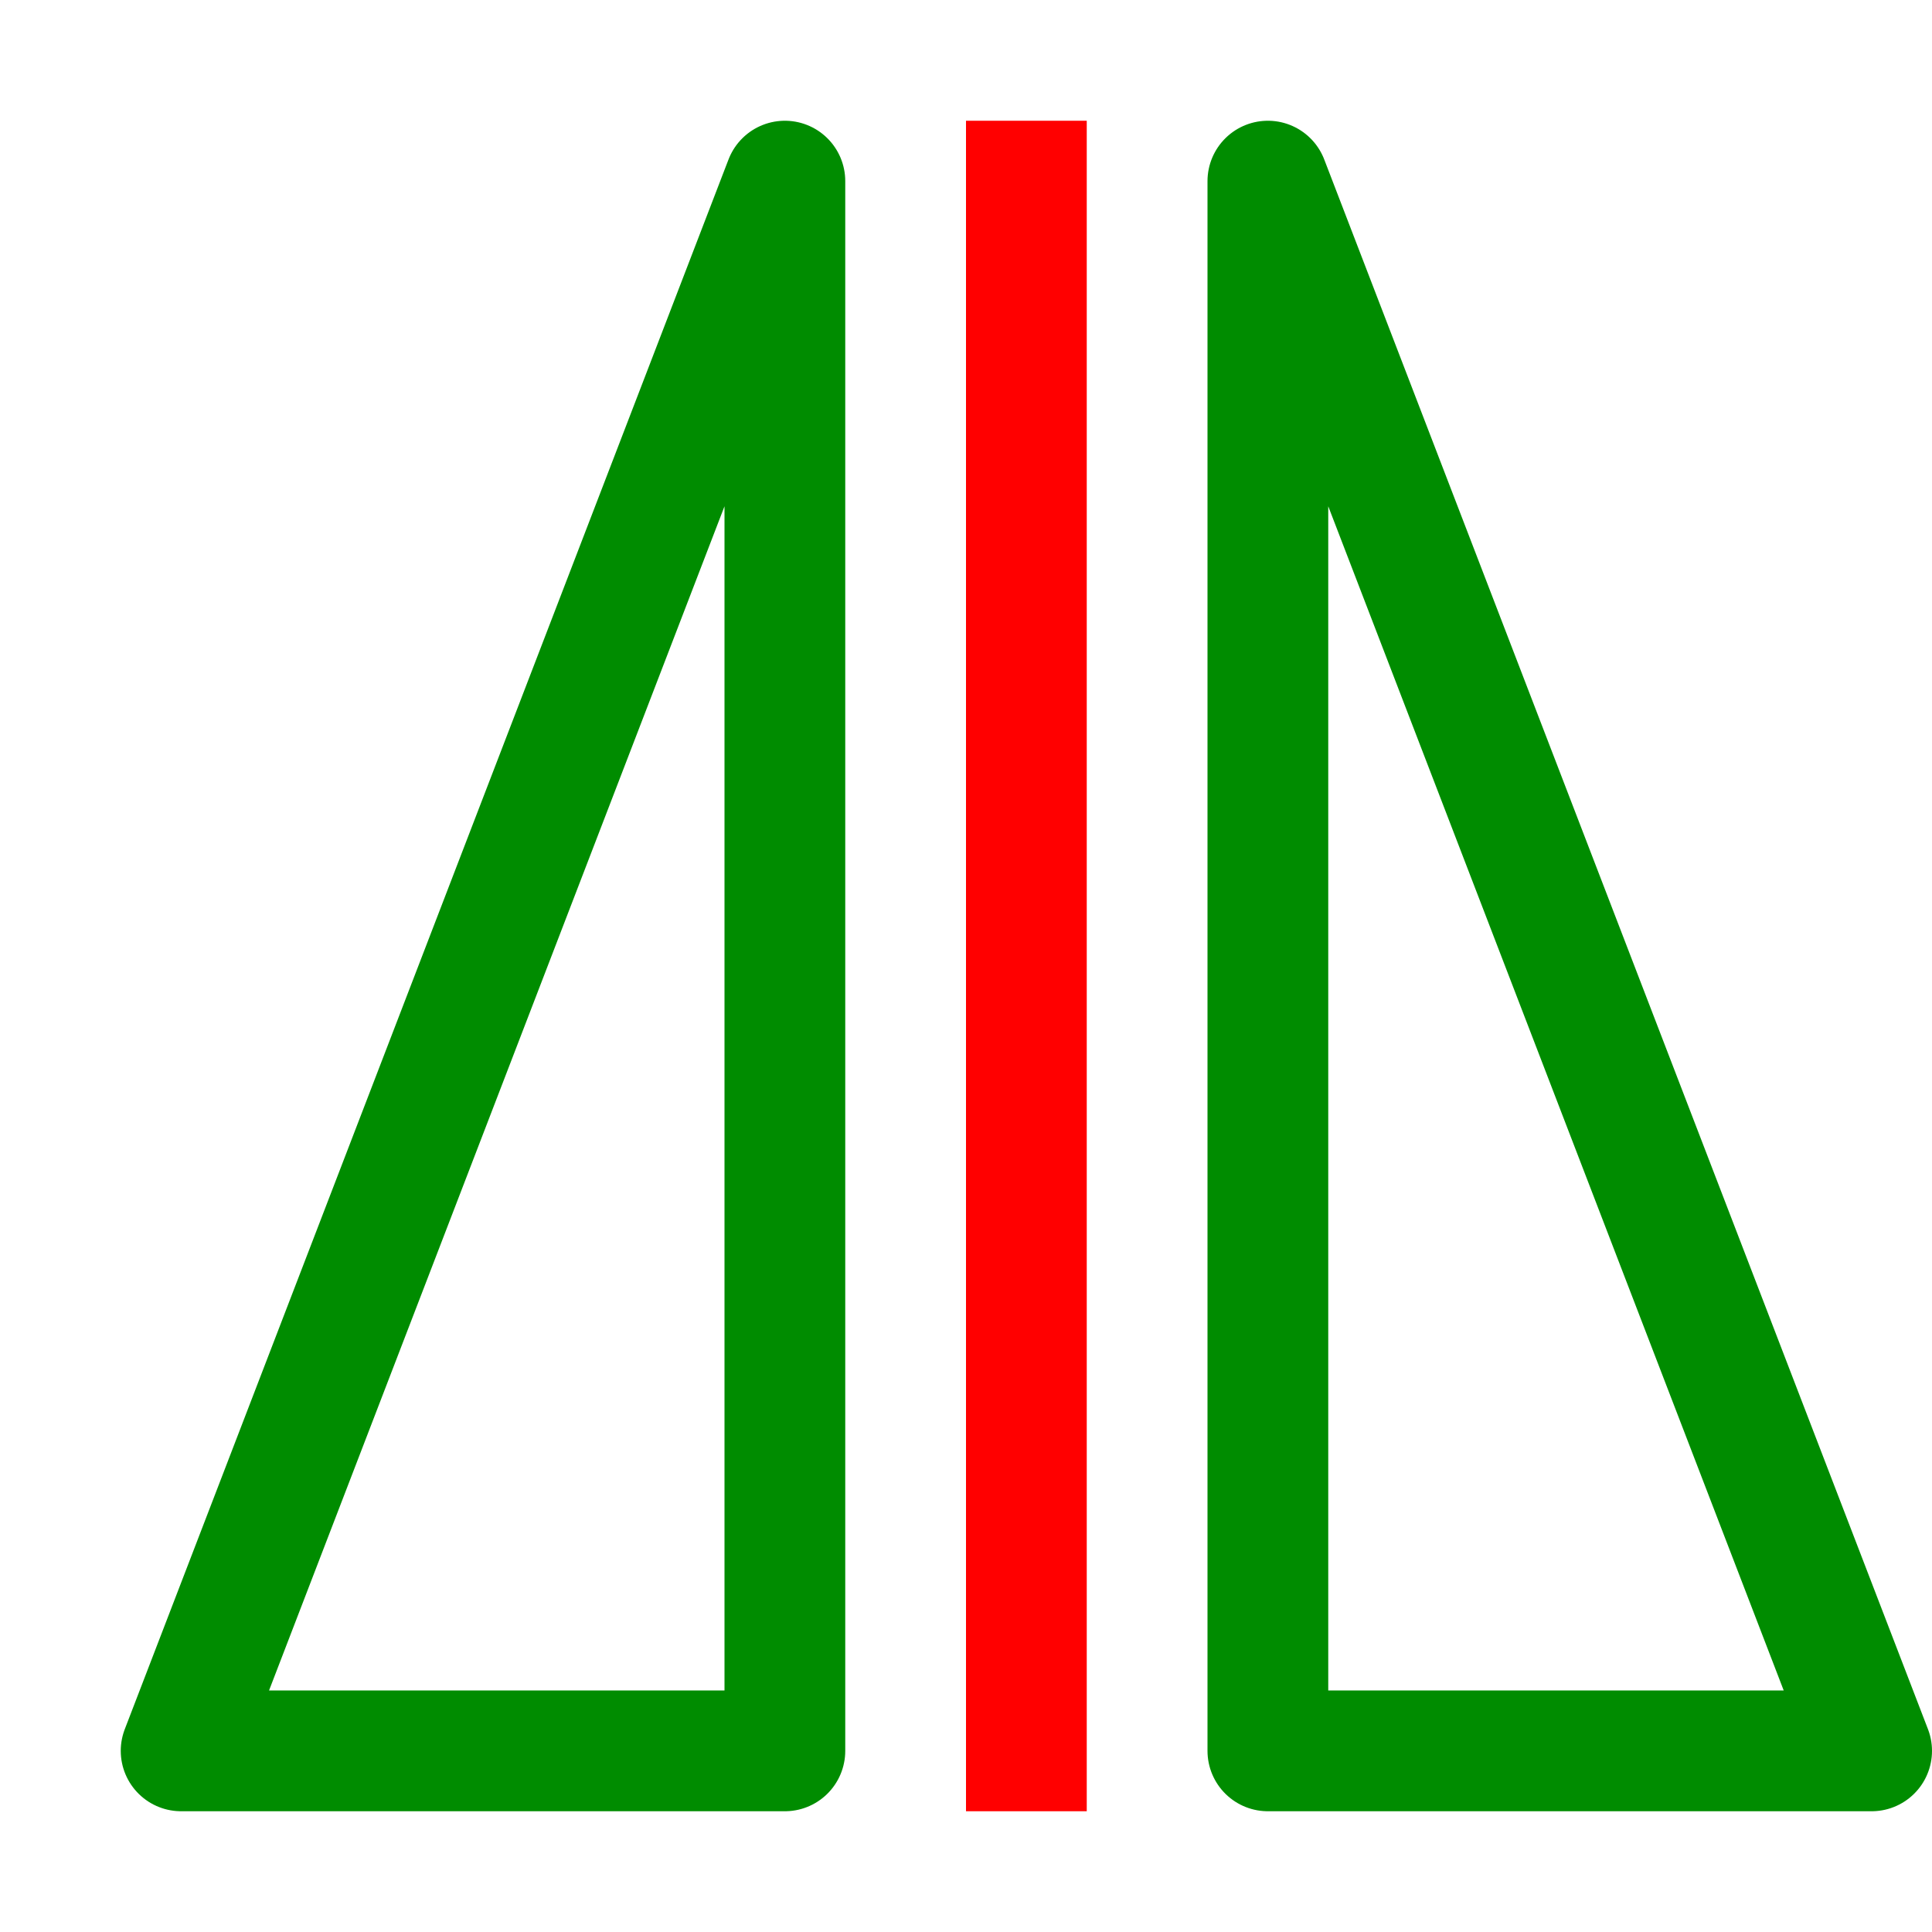
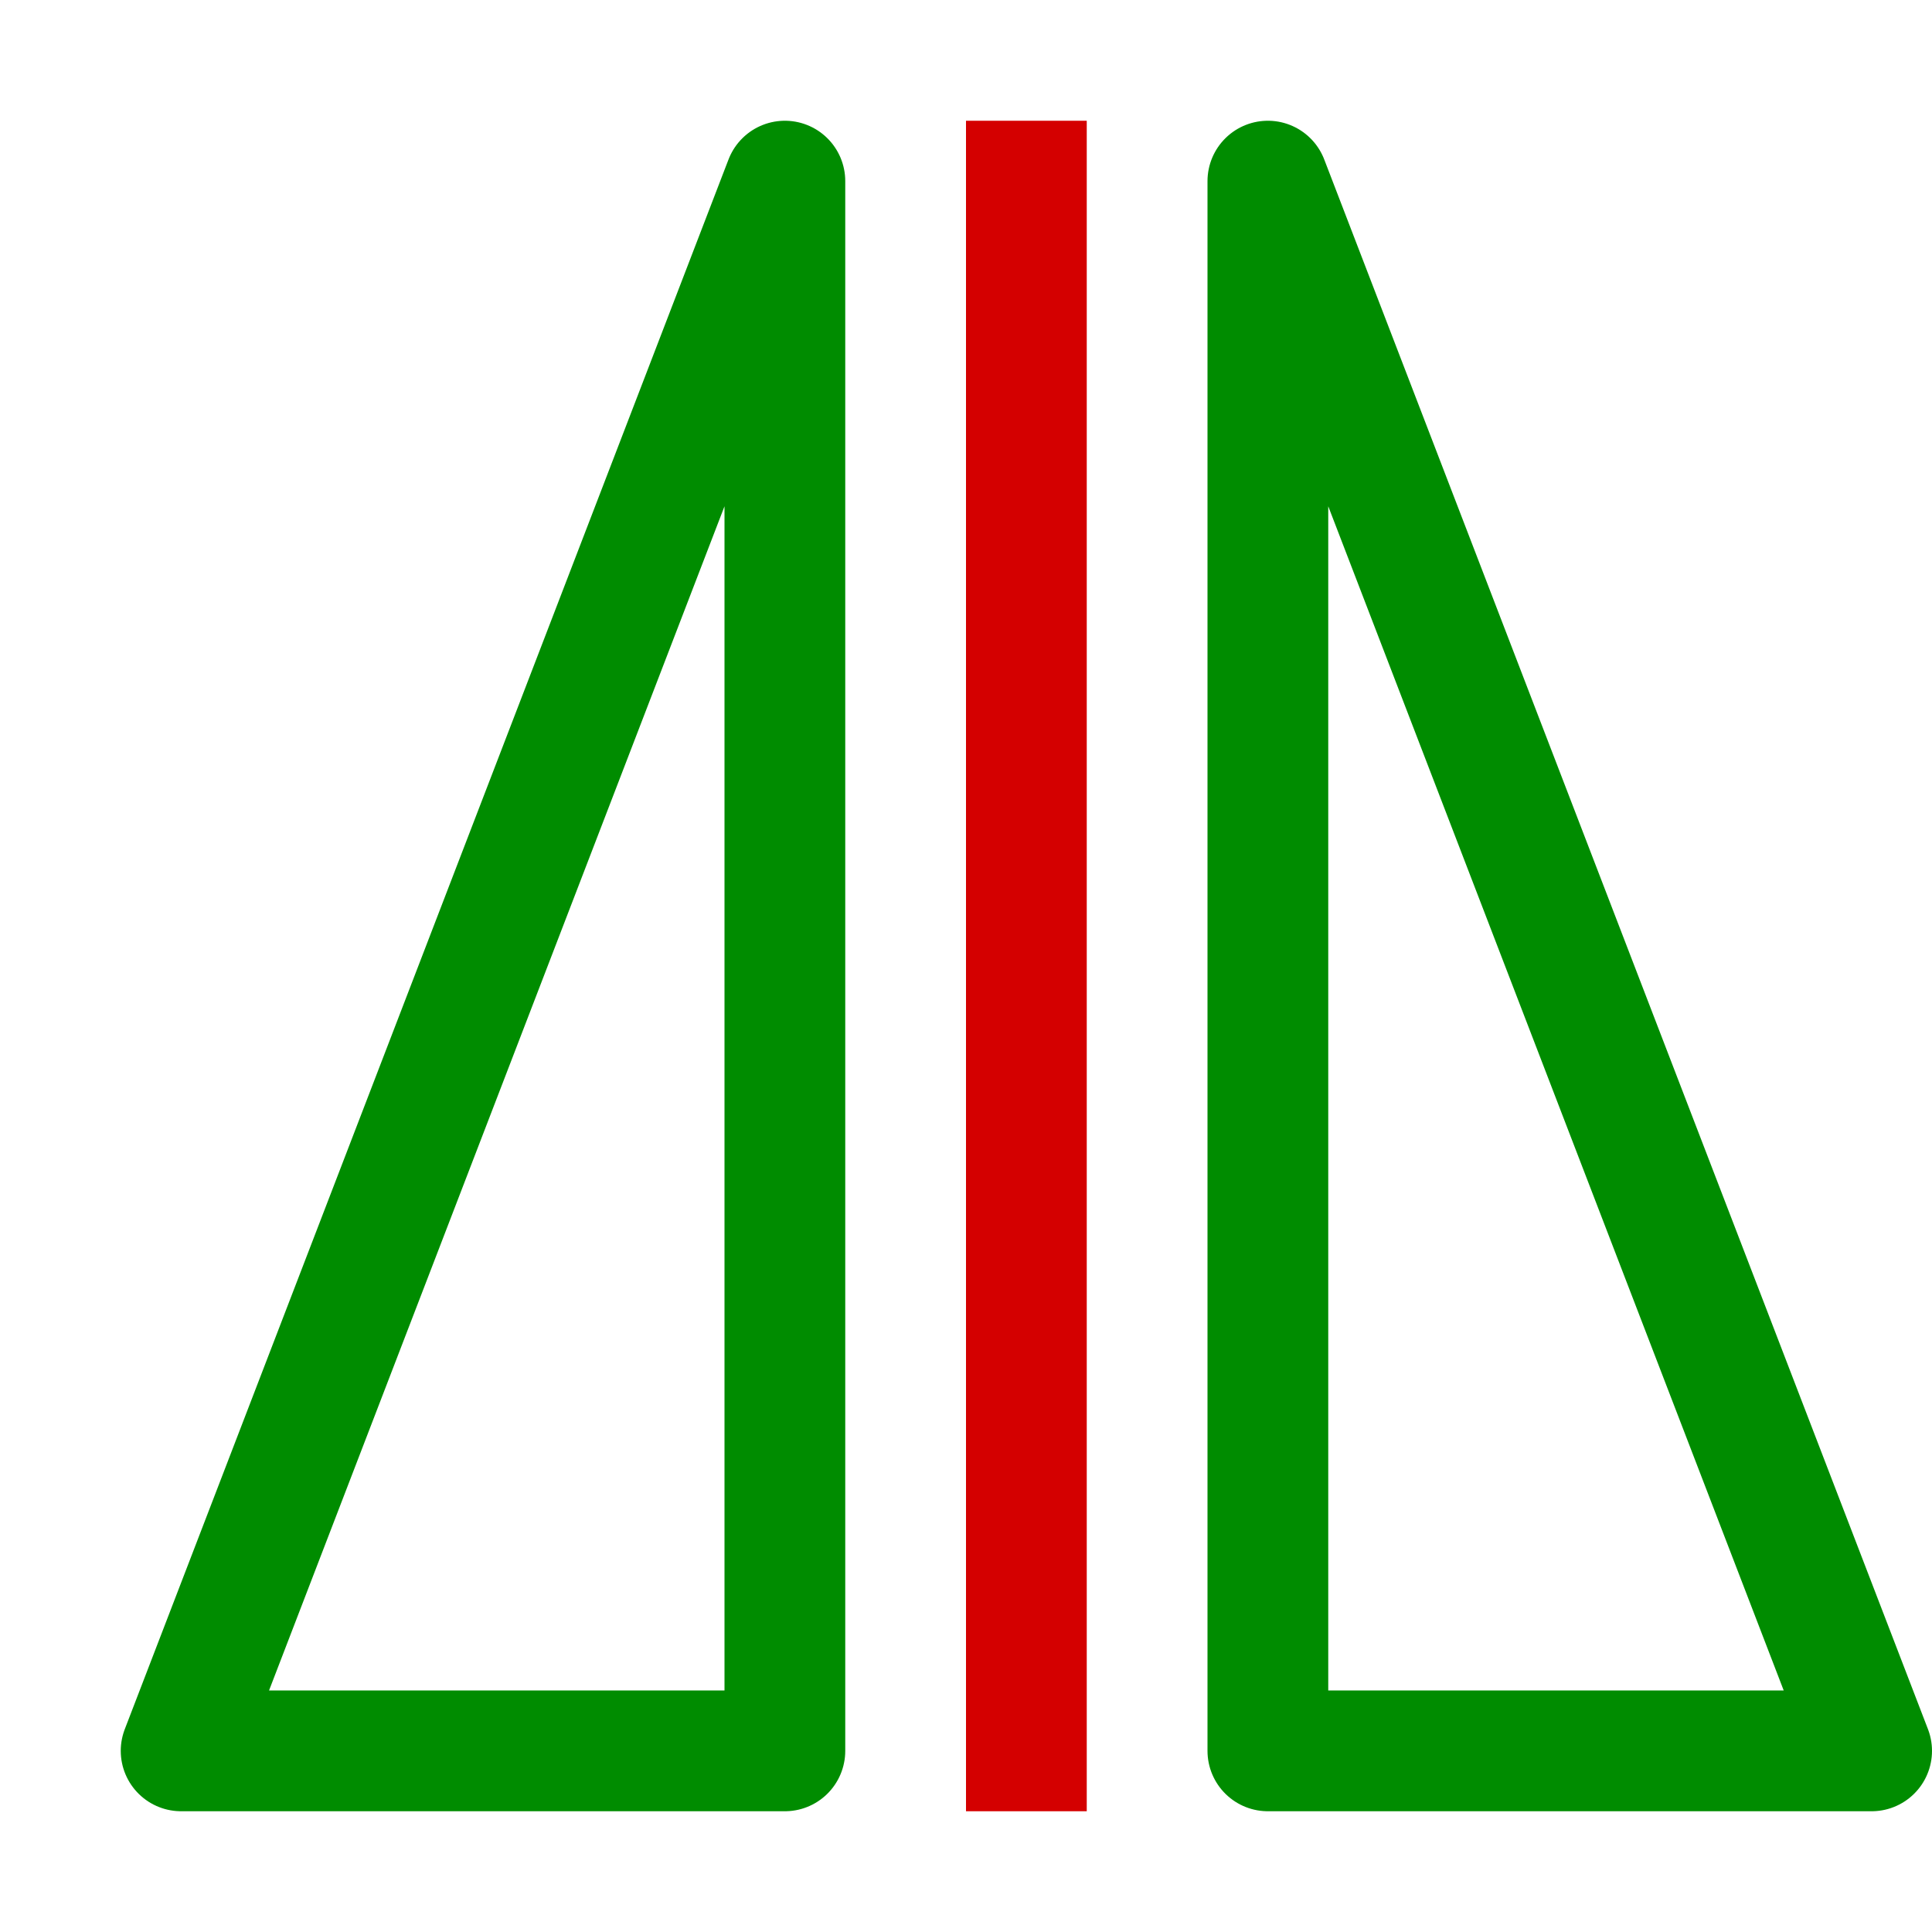
<svg xmlns="http://www.w3.org/2000/svg" xmlns:xlink="http://www.w3.org/1999/xlink" width="16" height="16" viewBox="0 0 16 16" id="svg4225" version="1.1">
  <defs id="defs4227">
    <linearGradient id="linearGradient4751">
      <stop style="stop-color:#cccccc;stop-opacity:1" offset="0" id="stop4753" />
      <stop id="stop4755" offset="0.307" style="stop-color:#ffffff;stop-opacity:1" />
      <stop style="stop-color:#b3b3b3;stop-opacity:1" offset="1" id="stop4757" />
    </linearGradient>
    <linearGradient id="linearGradient3216">
      <stop id="stop3218" offset="0" style="stop-color:#d38d5f;stop-opacity:1" />
      <stop style="stop-color:#ffe6d5;stop-opacity:1" offset="0.5" id="stop3226" />
      <stop id="stop3220" offset="1" style="stop-color:#e9c6af;stop-opacity:1" />
    </linearGradient>
    <linearGradient id="linearGradient4806">
      <stop style="stop-color:#999999;stop-opacity:1" offset="0" id="stop4808" />
      <stop id="stop4814" offset="0.388" style="stop-color:#e6e6e6;stop-opacity:1" />
      <stop style="stop-color:#666666;stop-opacity:1" offset="1" id="stop4810" />
    </linearGradient>
    <linearGradient id="linearGradient5159">
      <stop style="stop-color:#ff0000;stop-opacity:1" offset="0" id="stop5161" />
      <stop id="stop5167" offset="0.227" style="stop-color:#ff7575;stop-opacity:1" />
      <stop style="stop-color:#bb0000;stop-opacity:1" offset="1" id="stop5163" />
    </linearGradient>
    <clipPath clipPathUnits="userSpaceOnUse" id="clipPath6464-7">
      <g id="use6466-7">
        <path style="fill:url(#radialGradient6166);fill-rule:evenodd;stroke-width:0.472pt" d="m 29.104,26.748 a 13.831,2.546 0 1 0 -27.662,0 13.831,2.546 0 1 0 27.662,0 z" id="path6152" />
        <path style="fill:#d38e84;fill-opacity:1;fill-rule:evenodd;stroke-width:0.371" d="M 7.634,22.304 C 11.396,16.13 24.11,1.151 27.306,0.401 30.448,-0.336 29.944,1.562 29.002,3.066 28.043,4.595 23.863,13.329 10.15,23.304 8.114,23.994 7.635,22.304 7.635,22.304 Z" id="path6154" />
        <path style="fill:#835e53;fill-opacity:1;fill-rule:evenodd;stroke-width:0.371" d="m 0.598,27.527 c 0,0 9.568,2.29 10.339,-3.03 0.771,-5.321 -2.959,-2.752 -4.552,-2.629 -2.221,0.08 -4.406,2.383 -5.787,5.658 z" id="path6156" />
        <path style="fill:url(#linearGradient6168);fill-rule:evenodd;stroke-width:0.186" d="M 14.519,13.953 C 16.662,11.478 24.778,2.236 26.964,1.243 29.102,0.271 29.325,1.002 29.015,1.743 28.704,2.485 17.867,15.643 16.634,15.178 c -1.232,-0.465 -2.146,-0.58 -2.115,-1.224 z" id="path6158" />
        <path style="fill:url(#linearGradient6170);fill-rule:evenodd;stroke-width:0.371" d="m 7.804,21.404 6.207,-7.858 c 0.697,1.509 4.836,2.459 4.192,3.184 -0.643,0.725 -6.519,6.323 -7.205,6.584 -0.686,0.262 -3.523,-1.624 -3.194,-1.909 z" id="path6160" />
        <path style="fill:url(#linearGradient6172);fill-rule:evenodd;stroke-width:1.486pt" d="m 1.407,26.597 c 0,0 2.089,-4.413 5.422,-4.031 2.519,0.248 2.232,1 2.232,1 0,0 -3.162,3.415 -7.654,3.031 z" id="path6162" />
      </g>
    </clipPath>
    <radialGradient xlink:href="#radialGradient1502-9-5" id="radialGradient8196" gradientUnits="userSpaceOnUse" gradientTransform="matrix(1.100918,0,0,0.2026322,-30.82863,19.07531)" cx="41.876" cy="37.866" fx="33.845" fy="37.343" r="12.563" />
    <radialGradient id="radialGradient1502-9-5" fx="33.845" fy="37.343" cx="41.876" cy="37.866" r="12.563" gradientUnits="userSpaceOnUse" gradientTransform="matrix(1.100918,0,0,0.2026322,-30.82863,19.07531)">
      <stop id="stop1919-3-5" stop-opacity=".316" offset="0" />
      <stop id="stop1920-6-9" stop-opacity=".079" offset=".5" />
      <stop id="stop1921-9-0" stop-opacity="0" offset="1" />
    </radialGradient>
    <linearGradient id="linearGradient1513">
      <stop id="stop1514" stop-color="#fff" offset="0" />
      <stop id="stop1515" stop-color="#fff" stop-opacity="0" offset="1" />
    </linearGradient>
    <linearGradient id="linearGradient2316-0" y2="13.066" y1="11.002" x2="10.516" x1="8.269" gradientTransform="matrix(1.53816,0,0,1.435416,0.037969,-0.11509)" gradientUnits="userSpaceOnUse">
      <stop id="stop2318-7" stop-color="#d6d6d6" offset="0" />
      <stop id="stop2322-9" stop-color="#eaeaea" offset=".258" />
      <stop id="stop2320-5" stop-color="#919191" offset=".706" />
      <stop id="stop2321-2" stop-color="#d2d2d2" offset=".733" />
      <stop id="stop2319-2" stop-color="#a6a6a6" offset="1" />
    </linearGradient>
    <clipPath clipPathUnits="userSpaceOnUse" id="clipPath6464-7-6">
      <g transform="translate(3.1925326e-5,-1.9546408e-5)" id="use6466-7-7">
        <path id="path8570" d="m 29.104,26.748 a 13.831,2.546 0 1 0 -27.662,0 13.831,2.546 0 1 0 27.662,0 z" style="fill:url(#radialGradient8584);fill-rule:evenodd;stroke-width:0.472pt" />
        <path id="path8572" d="M 7.634,22.304 C 11.396,16.13 24.11,1.151 27.306,0.401 30.448,-0.336 29.944,1.562 29.002,3.066 28.043,4.595 23.863,13.329 10.15,23.304 8.114,23.994 7.635,22.304 7.635,22.304 Z" style="fill:#d38e84;fill-opacity:1;fill-rule:evenodd;stroke-width:0.371" />
        <path id="path8574" d="m 0.598,27.527 c 0,0 9.568,2.29 10.339,-3.03 0.771,-5.321 -2.959,-2.752 -4.552,-2.629 -2.221,0.08 -4.406,2.383 -5.787,5.658 z" style="fill:#835e53;fill-opacity:1;fill-rule:evenodd;stroke-width:0.371" />
        <path id="path8576" d="M 14.519,13.953 C 16.662,11.478 24.778,2.236 26.964,1.243 29.102,0.271 29.325,1.002 29.015,1.743 28.704,2.485 17.867,15.643 16.634,15.178 c -1.232,-0.465 -2.146,-0.58 -2.115,-1.224 z" style="fill:url(#linearGradient8586);fill-rule:evenodd;stroke-width:0.186" />
        <path id="path8578" d="m 7.804,21.404 6.207,-7.858 c 0.697,1.509 4.836,2.459 4.192,3.184 -0.643,0.725 -6.519,6.323 -7.205,6.584 -0.686,0.262 -3.523,-1.624 -3.194,-1.909 z" style="fill:url(#linearGradient8588);fill-rule:evenodd;stroke-width:0.371" />
        <path id="path8580" d="m 1.407,26.597 c 0,0 2.089,-4.413 5.422,-4.031 2.519,0.248 2.232,1 2.232,1 0,0 -3.162,3.415 -7.654,3.031 z" style="fill:url(#linearGradient8590);fill-rule:evenodd;stroke-width:1.486pt" />
      </g>
    </clipPath>
    <radialGradient xlink:href="#radialGradient1502-9-5-2" id="radialGradient8327-8" gradientUnits="userSpaceOnUse" gradientTransform="matrix(1.100918,0,0,0.2026322,-30.82863,19.07531)" cx="41.876" cy="37.866" fx="33.845" fy="37.343" r="12.563" />
    <radialGradient id="radialGradient1502-9-5-2" fx="33.845" fy="37.343" cx="41.876" cy="37.866" r="12.563" gradientUnits="userSpaceOnUse" gradientTransform="matrix(1.100918,0,0,0.2026322,-30.82863,19.07531)">
      <stop id="stop1919-3-5-8" stop-opacity=".316" offset="0" />
      <stop id="stop1920-6-9-6" stop-opacity=".079" offset=".5" />
      <stop id="stop1921-9-0-7" stop-opacity="0" offset="1" />
    </radialGradient>
    <radialGradient xlink:href="#radialGradient1502-9-5-2" id="radialGradient8584" gradientUnits="userSpaceOnUse" gradientTransform="matrix(1.100918,0,0,0.2026322,-30.82863,19.07531)" cx="41.876" cy="37.866" fx="33.845" fy="37.343" r="12.563" />
    <linearGradient xlink:href="#linearGradient1513" id="linearGradient8586" gradientUnits="userSpaceOnUse" gradientTransform="matrix(1.495915,0,0,1.475952,0.037969,-0.11509)" x1="13.739" y1="3.307" x2="15.501" y2="4.93" />
    <linearGradient xlink:href="#linearGradient2316-0" id="linearGradient8588" gradientUnits="userSpaceOnUse" gradientTransform="matrix(1.53816,0,0,1.435416,0.037969,-0.11509)" x1="8.269" y1="11.002" x2="10.516" y2="13.066" />
    <linearGradient xlink:href="#linearGradient1513" id="linearGradient8590" gradientUnits="userSpaceOnUse" gradientTransform="matrix(2.035311,0,0,1.084797,0.037969,-0.11509)" x1="0.274" y1="20.491" x2="2.873" y2="22.967" />
    <clipPath clipPathUnits="userSpaceOnUse" id="clipPath6464-7-2">
      <g id="use6466-7-8">
        <path id="path8748" d="m 29.104,26.748 a 13.831,2.546 0 1 0 -27.662,0 13.831,2.546 0 1 0 27.662,0 z" style="fill:url(#radialGradient8762);fill-rule:evenodd;stroke-width:0.472pt" />
        <path id="path8750" d="M 7.634,22.304 C 11.396,16.13 24.11,1.151 27.306,0.401 30.448,-0.336 29.944,1.562 29.002,3.066 28.043,4.595 23.863,13.329 10.15,23.304 8.114,23.994 7.635,22.304 7.635,22.304 Z" style="fill:#d38e84;fill-opacity:1;fill-rule:evenodd;stroke-width:0.371" />
        <path id="path8752" d="m 0.598,27.527 c 0,0 9.568,2.29 10.339,-3.03 0.771,-5.321 -2.959,-2.752 -4.552,-2.629 -2.221,0.08 -4.406,2.383 -5.787,5.658 z" style="fill:#835e53;fill-opacity:1;fill-rule:evenodd;stroke-width:0.371" />
        <path id="path8754" d="M 14.519,13.953 C 16.662,11.478 24.778,2.236 26.964,1.243 29.102,0.271 29.325,1.002 29.015,1.743 28.704,2.485 17.867,15.643 16.634,15.178 c -1.232,-0.465 -2.146,-0.58 -2.115,-1.224 z" style="fill:url(#linearGradient8764);fill-rule:evenodd;stroke-width:0.186" />
        <path id="path8756" d="m 7.804,21.404 6.207,-7.858 c 0.697,1.509 4.836,2.459 4.192,3.184 -0.643,0.725 -6.519,6.323 -7.205,6.584 -0.686,0.262 -3.523,-1.624 -3.194,-1.909 z" style="fill:url(#linearGradient8766);fill-rule:evenodd;stroke-width:0.371" />
        <path id="path8758" d="m 1.407,26.597 c 0,0 2.089,-4.413 5.422,-4.031 2.519,0.248 2.232,1 2.232,1 0,0 -3.162,3.415 -7.654,3.031 z" style="fill:url(#linearGradient8768);fill-rule:evenodd;stroke-width:1.486pt" />
      </g>
    </clipPath>
    <radialGradient xlink:href="#radialGradient1502-9-5-0" id="radialGradient8327-3" gradientUnits="userSpaceOnUse" gradientTransform="matrix(1.100918,0,0,0.2026322,-30.82863,19.07531)" cx="41.876" cy="37.866" fx="33.845" fy="37.343" r="12.563" />
    <radialGradient id="radialGradient1502-9-5-0" fx="33.845" fy="37.343" cx="41.876" cy="37.866" r="12.563" gradientUnits="userSpaceOnUse" gradientTransform="matrix(1.100918,0,0,0.2026322,-30.82863,19.07531)">
      <stop id="stop1919-3-5-7" stop-opacity=".316" offset="0" />
      <stop id="stop1920-6-9-8" stop-opacity=".079" offset=".5" />
      <stop id="stop1921-9-0-5" stop-opacity="0" offset="1" />
    </radialGradient>
    <radialGradient xlink:href="#radialGradient1502-9-5-0" id="radialGradient8762" gradientUnits="userSpaceOnUse" gradientTransform="matrix(1.100918,0,0,0.2026322,-30.82863,19.07531)" cx="41.876" cy="37.866" fx="33.845" fy="37.343" r="12.563" />
    <linearGradient xlink:href="#linearGradient1513" id="linearGradient8764" gradientUnits="userSpaceOnUse" gradientTransform="matrix(1.495915,0,0,1.475952,0.037969,-0.11509)" x1="13.739" y1="3.307" x2="15.501" y2="4.93" />
    <linearGradient xlink:href="#linearGradient2316-0" id="linearGradient8766" gradientUnits="userSpaceOnUse" gradientTransform="matrix(1.53816,0,0,1.435416,0.037969,-0.11509)" x1="8.269" y1="11.002" x2="10.516" y2="13.066" />
    <linearGradient xlink:href="#linearGradient1513" id="linearGradient8768" gradientUnits="userSpaceOnUse" gradientTransform="matrix(2.035311,0,0,1.084797,0.037969,-0.11509)" x1="0.274" y1="20.491" x2="2.873" y2="22.967" />
    <radialGradient id="radialGradient1502-6" fx="33.845" fy="37.343" cx="41.876" cy="37.866" r="12.563" gradientUnits="userSpaceOnUse" gradientTransform="matrix(1.100918,0,0,0.2026322,-16.58034,53.05334)">
      <stop id="stop1919-4" stop-opacity=".316" offset="0" />
      <stop id="stop1920-2" stop-opacity=".079" offset=".5" />
      <stop id="stop1921-7" stop-opacity="0" offset="1" />
    </radialGradient>
    <linearGradient id="linearGradient2121-4-4" y2="4.93" xlink:href="#linearGradient1513" y1="3.307" x2="15.501" x1="13.739" gradientTransform="matrix(1.495915,0,0,1.475952,16.46906,34.28986)" gradientUnits="userSpaceOnUse" />
    <linearGradient id="linearGradient2316-0-7" y2="13.066" y1="11.002" x2="10.516" x1="8.269" gradientTransform="matrix(1.53816,0,0,1.435416,16.46906,34.28986)" gradientUnits="userSpaceOnUse">
      <stop id="stop2318-6-0" stop-color="#d6d6d6" offset="0" />
      <stop id="stop2322-2-9" stop-color="#eaeaea" offset=".258" />
      <stop id="stop2320-4-5" stop-color="#919191" offset=".706" />
      <stop id="stop2321-5-1" stop-color="#d2d2d2" offset=".733" />
      <stop id="stop2319-8-0" stop-color="#a6a6a6" offset="1" />
    </linearGradient>
    <linearGradient id="linearGradient2222-0-2" y2="22.967" xlink:href="#linearGradient1513" y1="20.491" x2="2.873" x1="0.274" gradientTransform="matrix(2.035311,0,0,1.084797,16.46906,34.28986)" gradientUnits="userSpaceOnUse" />
    <radialGradient xlink:href="#radialGradient1502-9-5" id="radialGradient6166" gradientUnits="userSpaceOnUse" gradientTransform="matrix(1.100918,0,0,0.2026322,-30.82863,19.07531)" cx="41.876" cy="37.866" fx="33.845" fy="37.343" r="12.563" />
    <linearGradient xlink:href="#linearGradient1513" id="linearGradient6168" gradientUnits="userSpaceOnUse" gradientTransform="matrix(1.495915,0,0,1.475952,0.037969,-0.11509)" x1="13.739" y1="3.307" x2="15.501" y2="4.93" />
    <linearGradient xlink:href="#linearGradient2316-0" id="linearGradient6170" gradientUnits="userSpaceOnUse" gradientTransform="matrix(1.53816,0,0,1.435416,0.037969,-0.11509)" x1="8.269" y1="11.002" x2="10.516" y2="13.066" />
    <linearGradient xlink:href="#linearGradient1513" id="linearGradient6172" gradientUnits="userSpaceOnUse" gradientTransform="matrix(2.035311,0,0,1.084797,0.037969,-0.11509)" x1="0.274" y1="20.491" x2="2.873" y2="22.967" />
  </defs>
  <g id="layer1" transform="translate(0,-1036.362)">
-     <path style="fill:none;stroke:#ff0000;stroke-width:1;stroke-linecap:butt;stroke-linejoin:miter;stroke-miterlimit:4;stroke-dasharray:none;stroke-opacity:1" d="m 8.5,1051.362 v -14" id="path5357-1" />
    <path style="fill:none;fill-opacity:1;stroke:#008c00;stroke-width:1;stroke-linecap:round;stroke-linejoin:round;stroke-miterlimit:4;stroke-dasharray:none;stroke-opacity:1" d="m 6.5,1037.862 -5,13 h 5 z" id="rect5857-5" />
    <path style="fill:none;fill-opacity:1;stroke:#008c00;stroke-width:1;stroke-linecap:round;stroke-linejoin:round;stroke-miterlimit:4;stroke-dasharray:none;stroke-opacity:1" d="m 10.5,1037.862 v 13 h 5 z" id="rect5857-5-2" />
+     <rect style="opacity:1;fill:#d40000;fill-opacity:1;fill-rule:nonzero;stroke:none;stroke-width:0.965;stroke-miterlimit:4;stroke-dasharray:none;stroke-opacity:1" id="rect4225" width="1" height="14" x="8" y="1037.362" />
  </g>
</svg>
